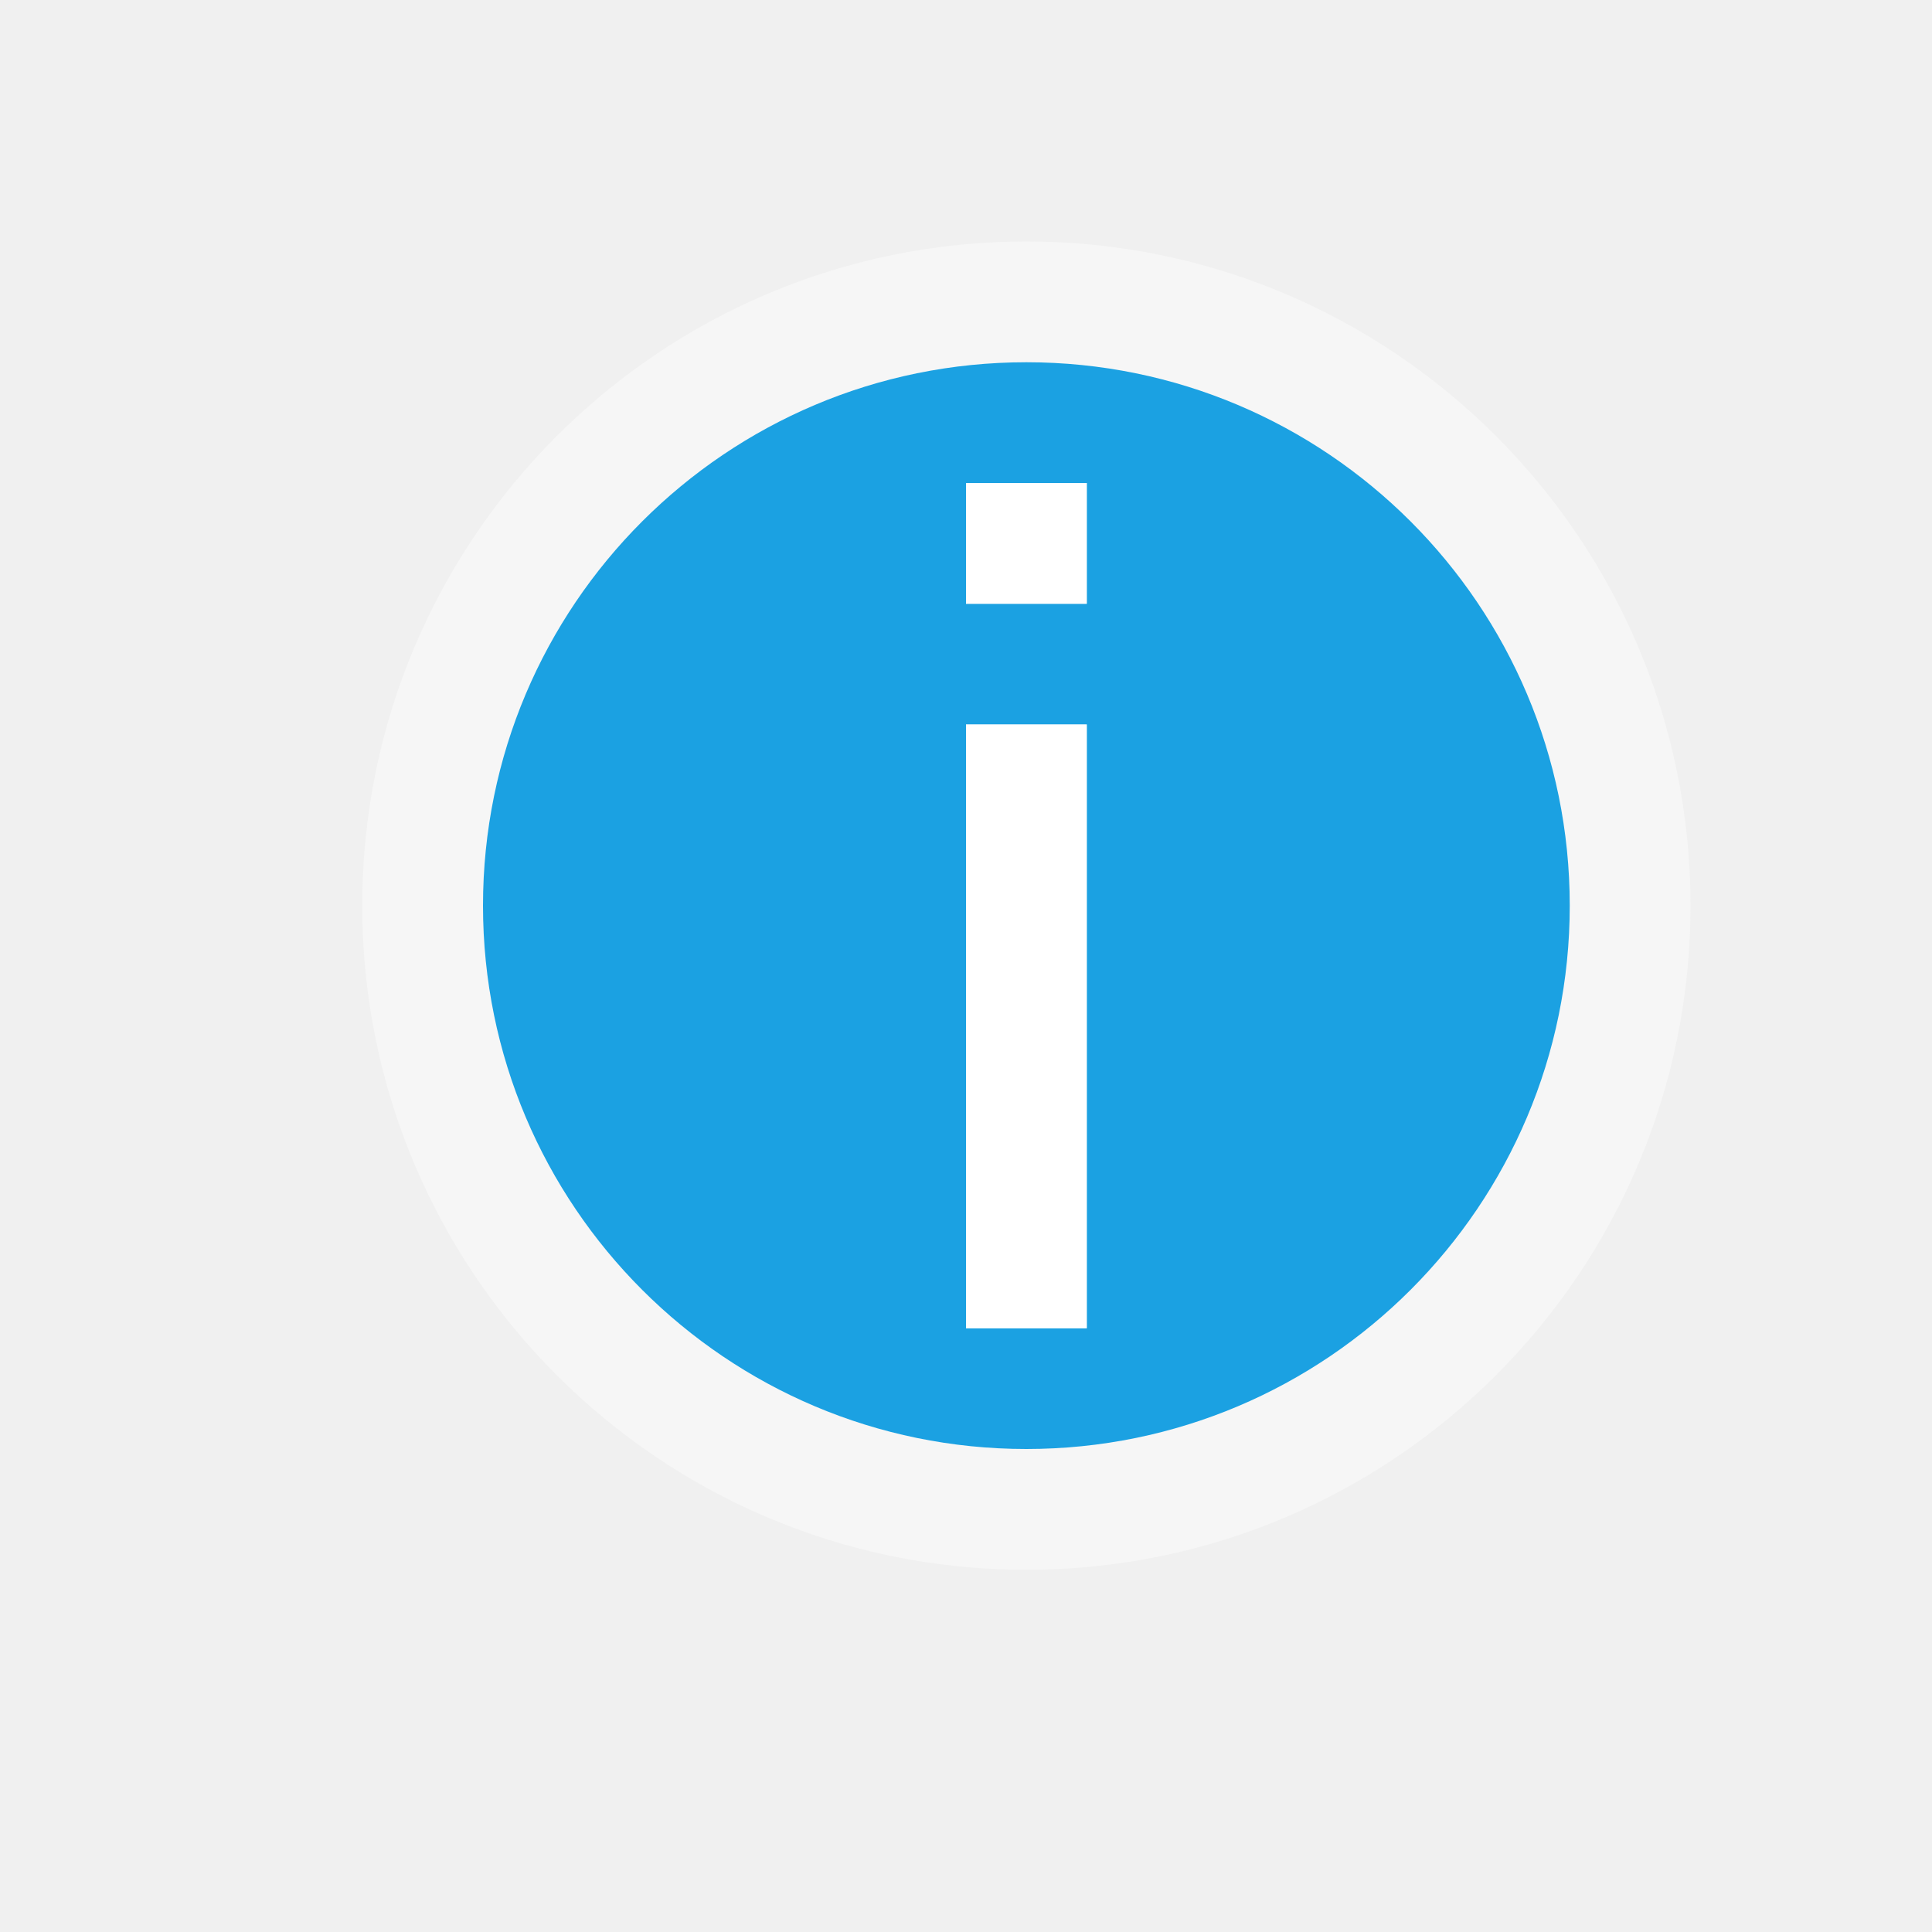
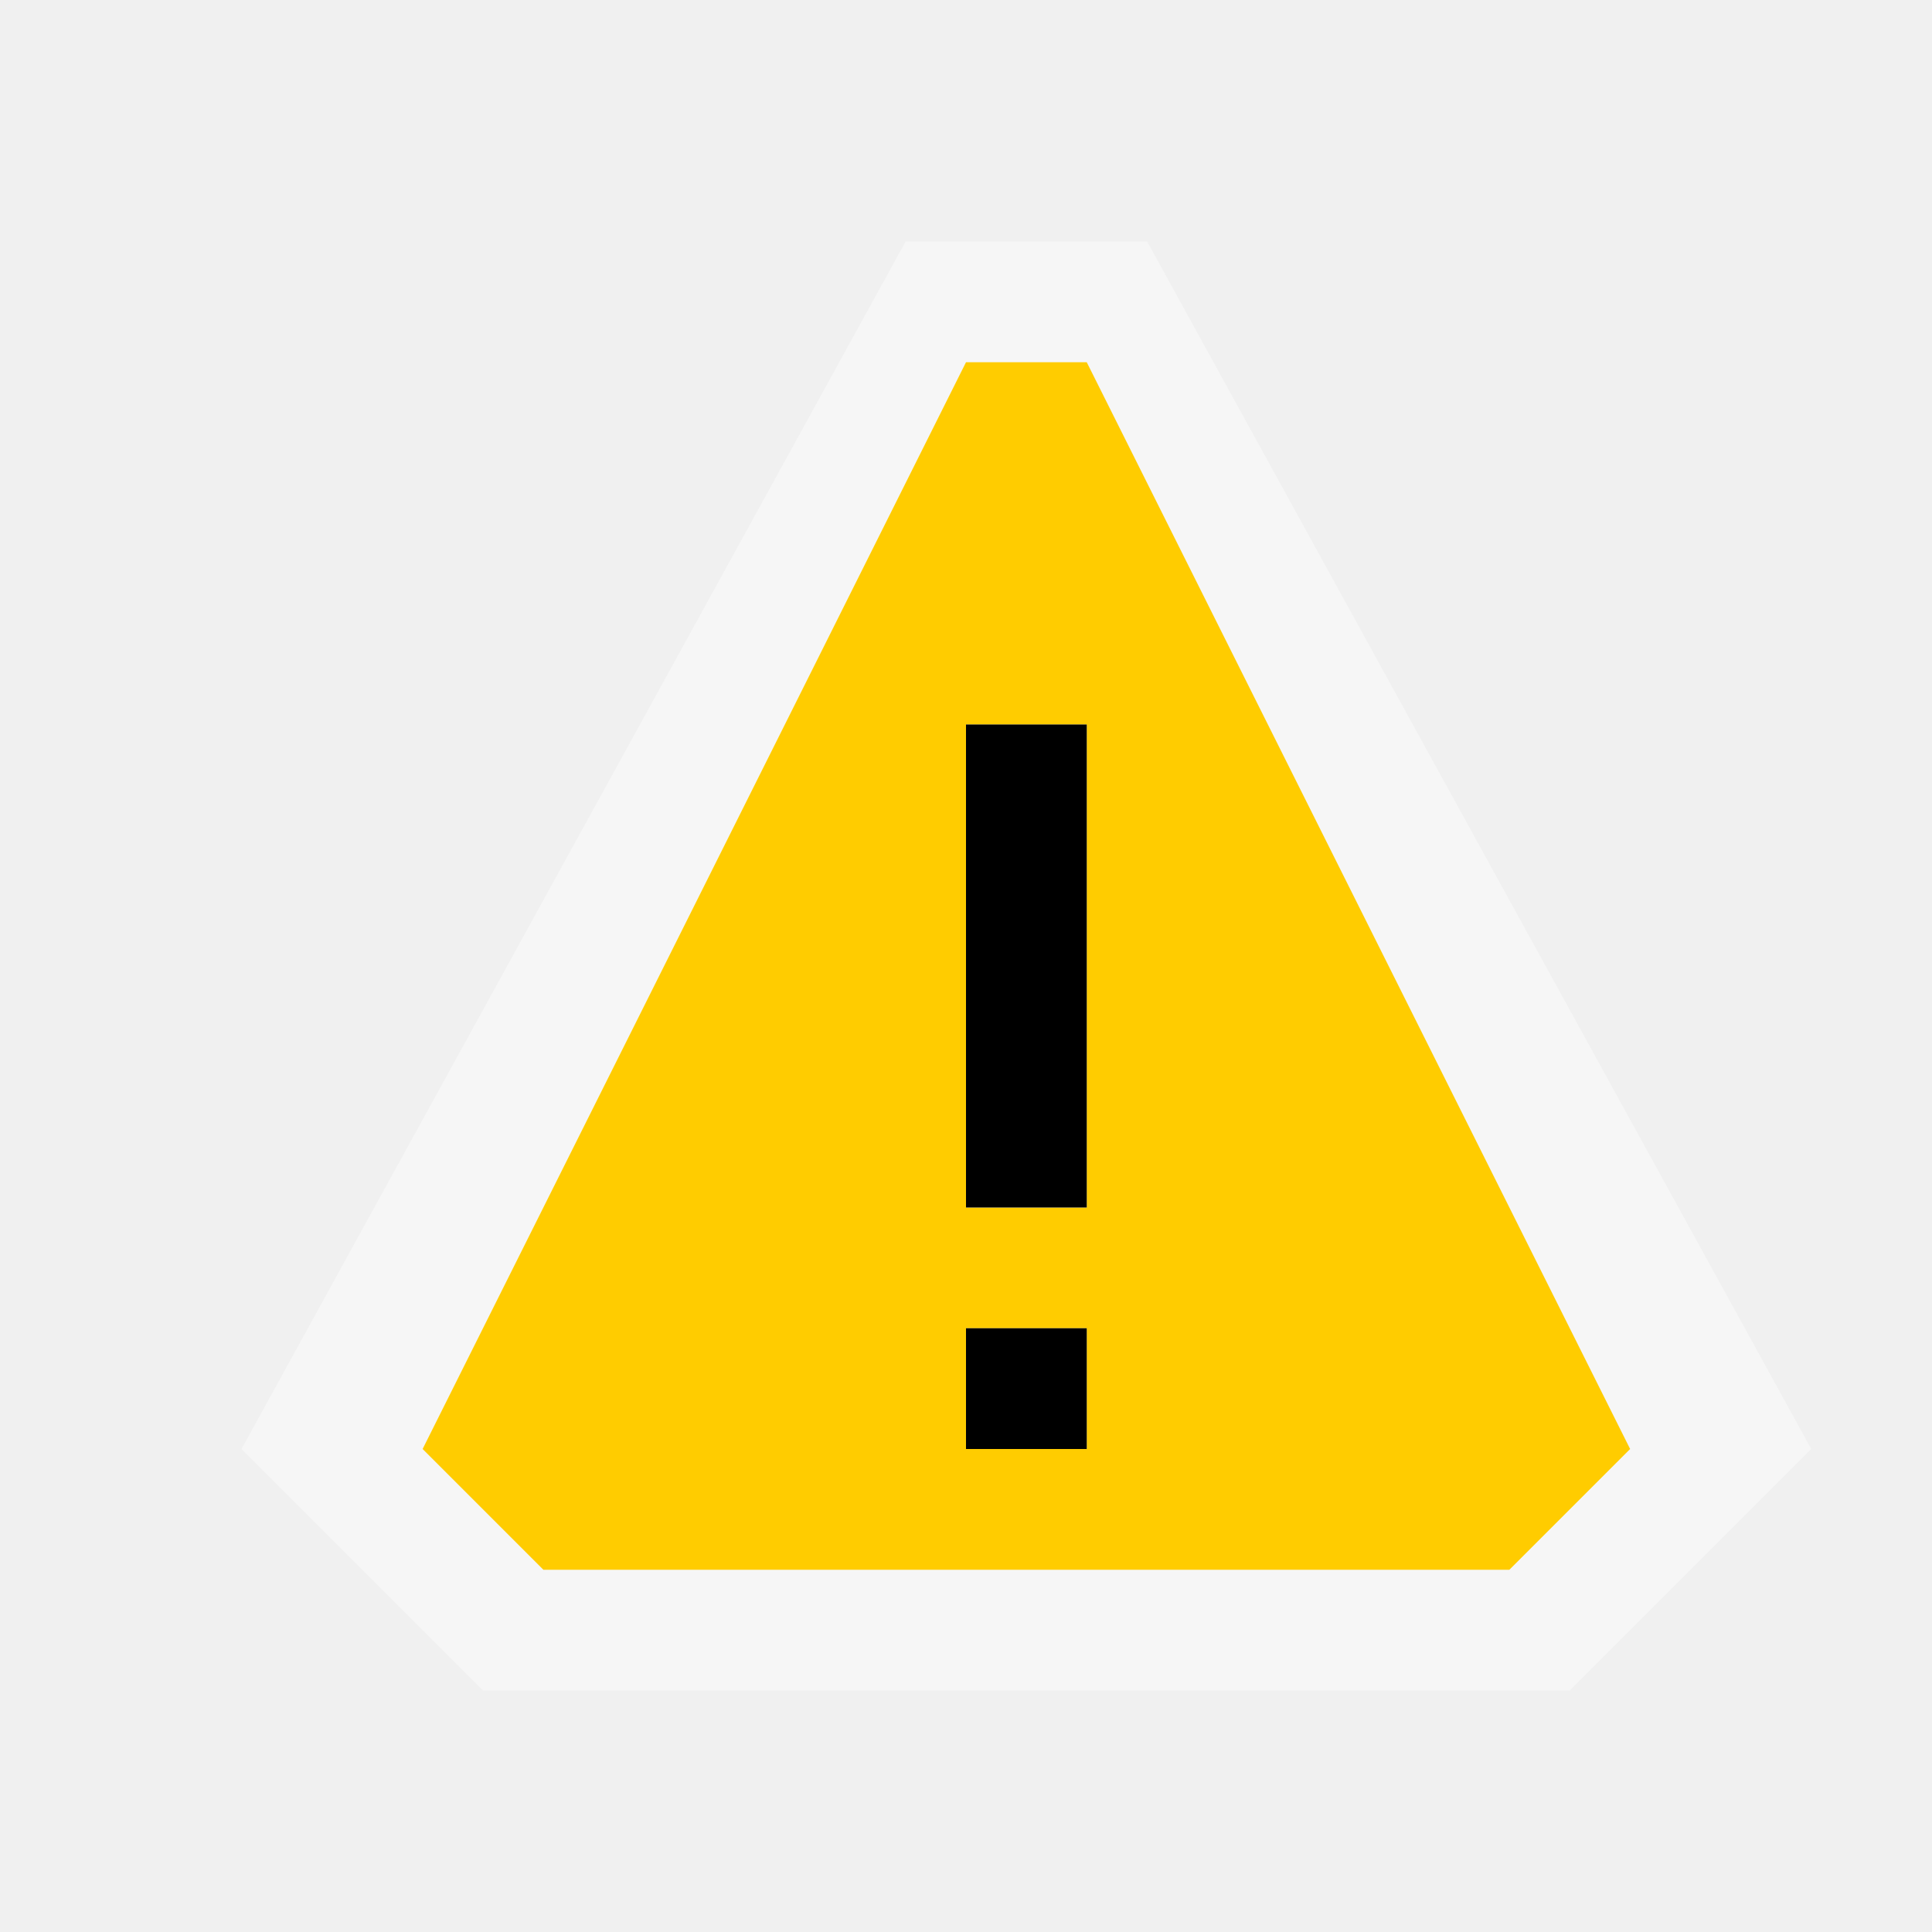
- <svg xmlns="http://www.w3.org/2000/svg" viewBox="0 0 16 16" enable-background="new 0 0 16 16" height="16" width="16">
-   <circle cx="8.5" cy="7.5" r="5.5" fill="#F6F6F6" />
-   <path d="M8.5 3C6.015 3 4 5.015 4 7.5S6.015 12 8.5 12 13 9.985 13 7.5 10.985 3 8.5 3zm.5 8H8V6h1v5zm0-6H8V4h1v1z" fill="#1BA1E2" />
-   <path d="M8 6h1v5H8V6zm0-2v1h1V4H8z" fill="#fff" />
+ <svg xmlns="http://www.w3.org/2000/svg" viewBox="0 0 16 16" height="16" width="16">
+   <path fill="#F6F6F6" d="M7.5 2L2 12l2 2h9l2-2L9.5 2z" />
+   <path d="M9 3H8l-4.5 9 1 1h8l1-1L9 3zm0 9H8v-1h1v1zm0-2H8V6h1v4z" fill="#fc0" />
+   <path d="M9 10H8V6h1v4zm0 1H8v1h1v-1z" />
</svg>
